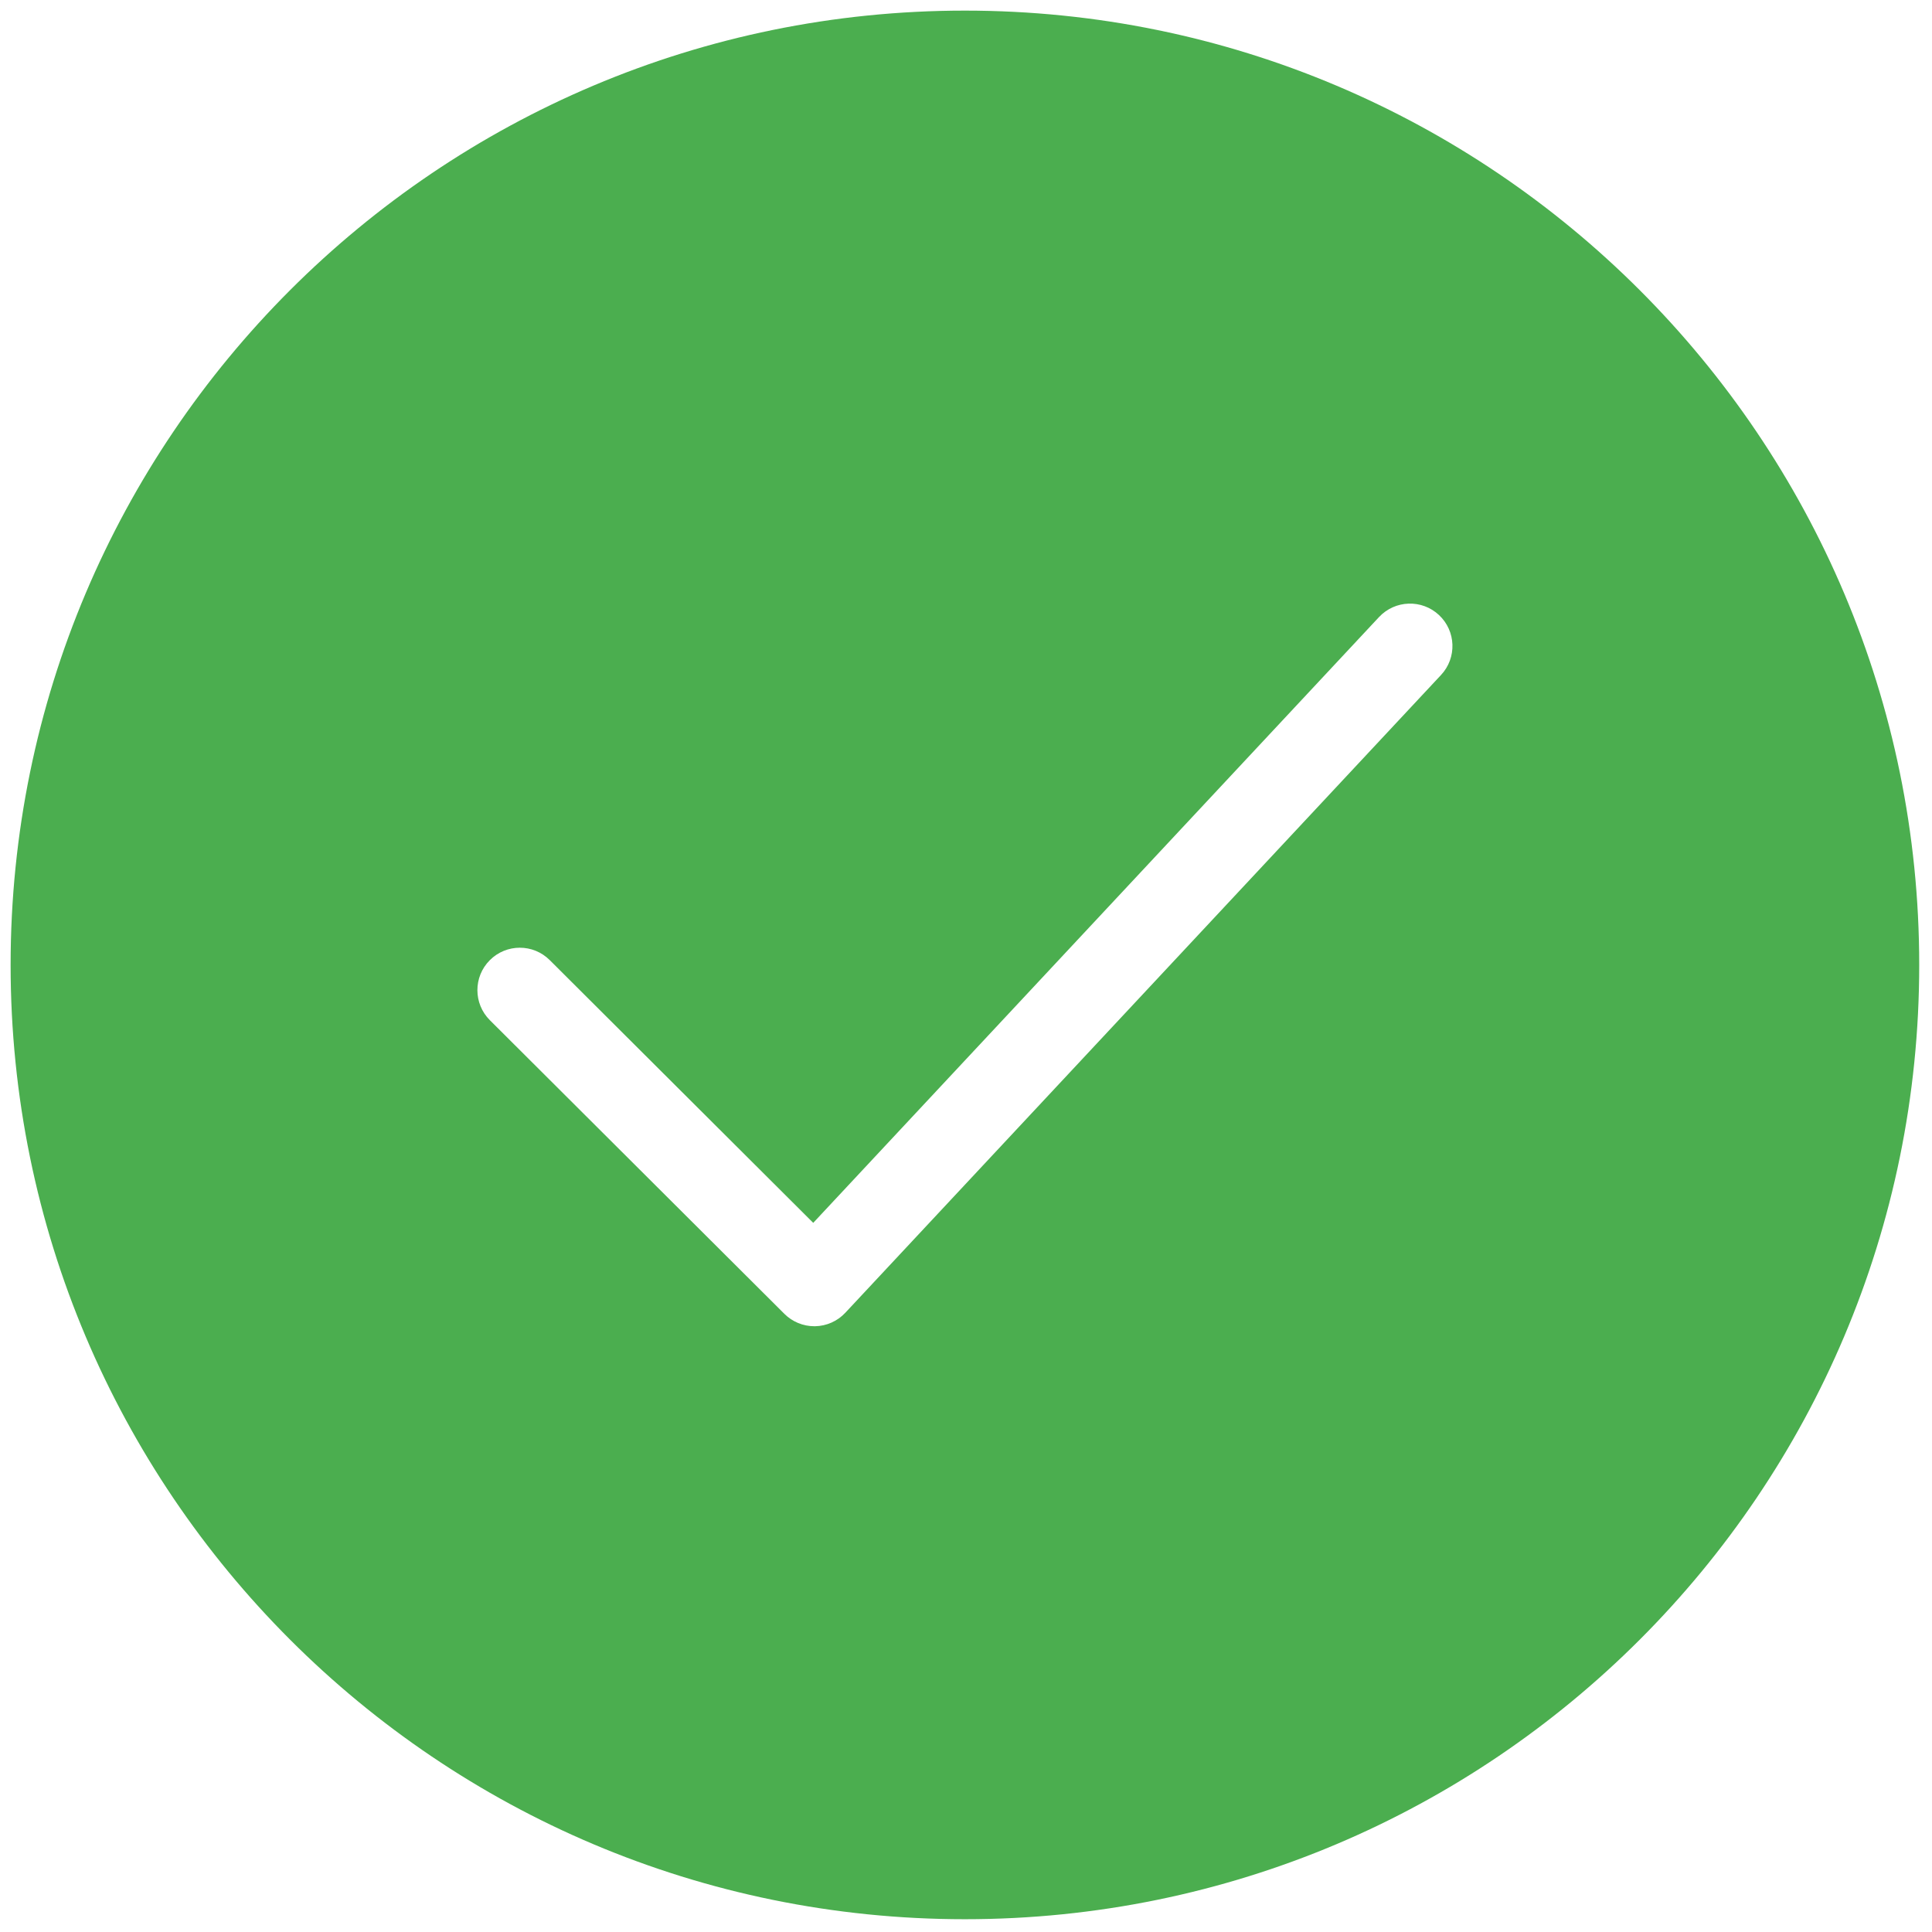
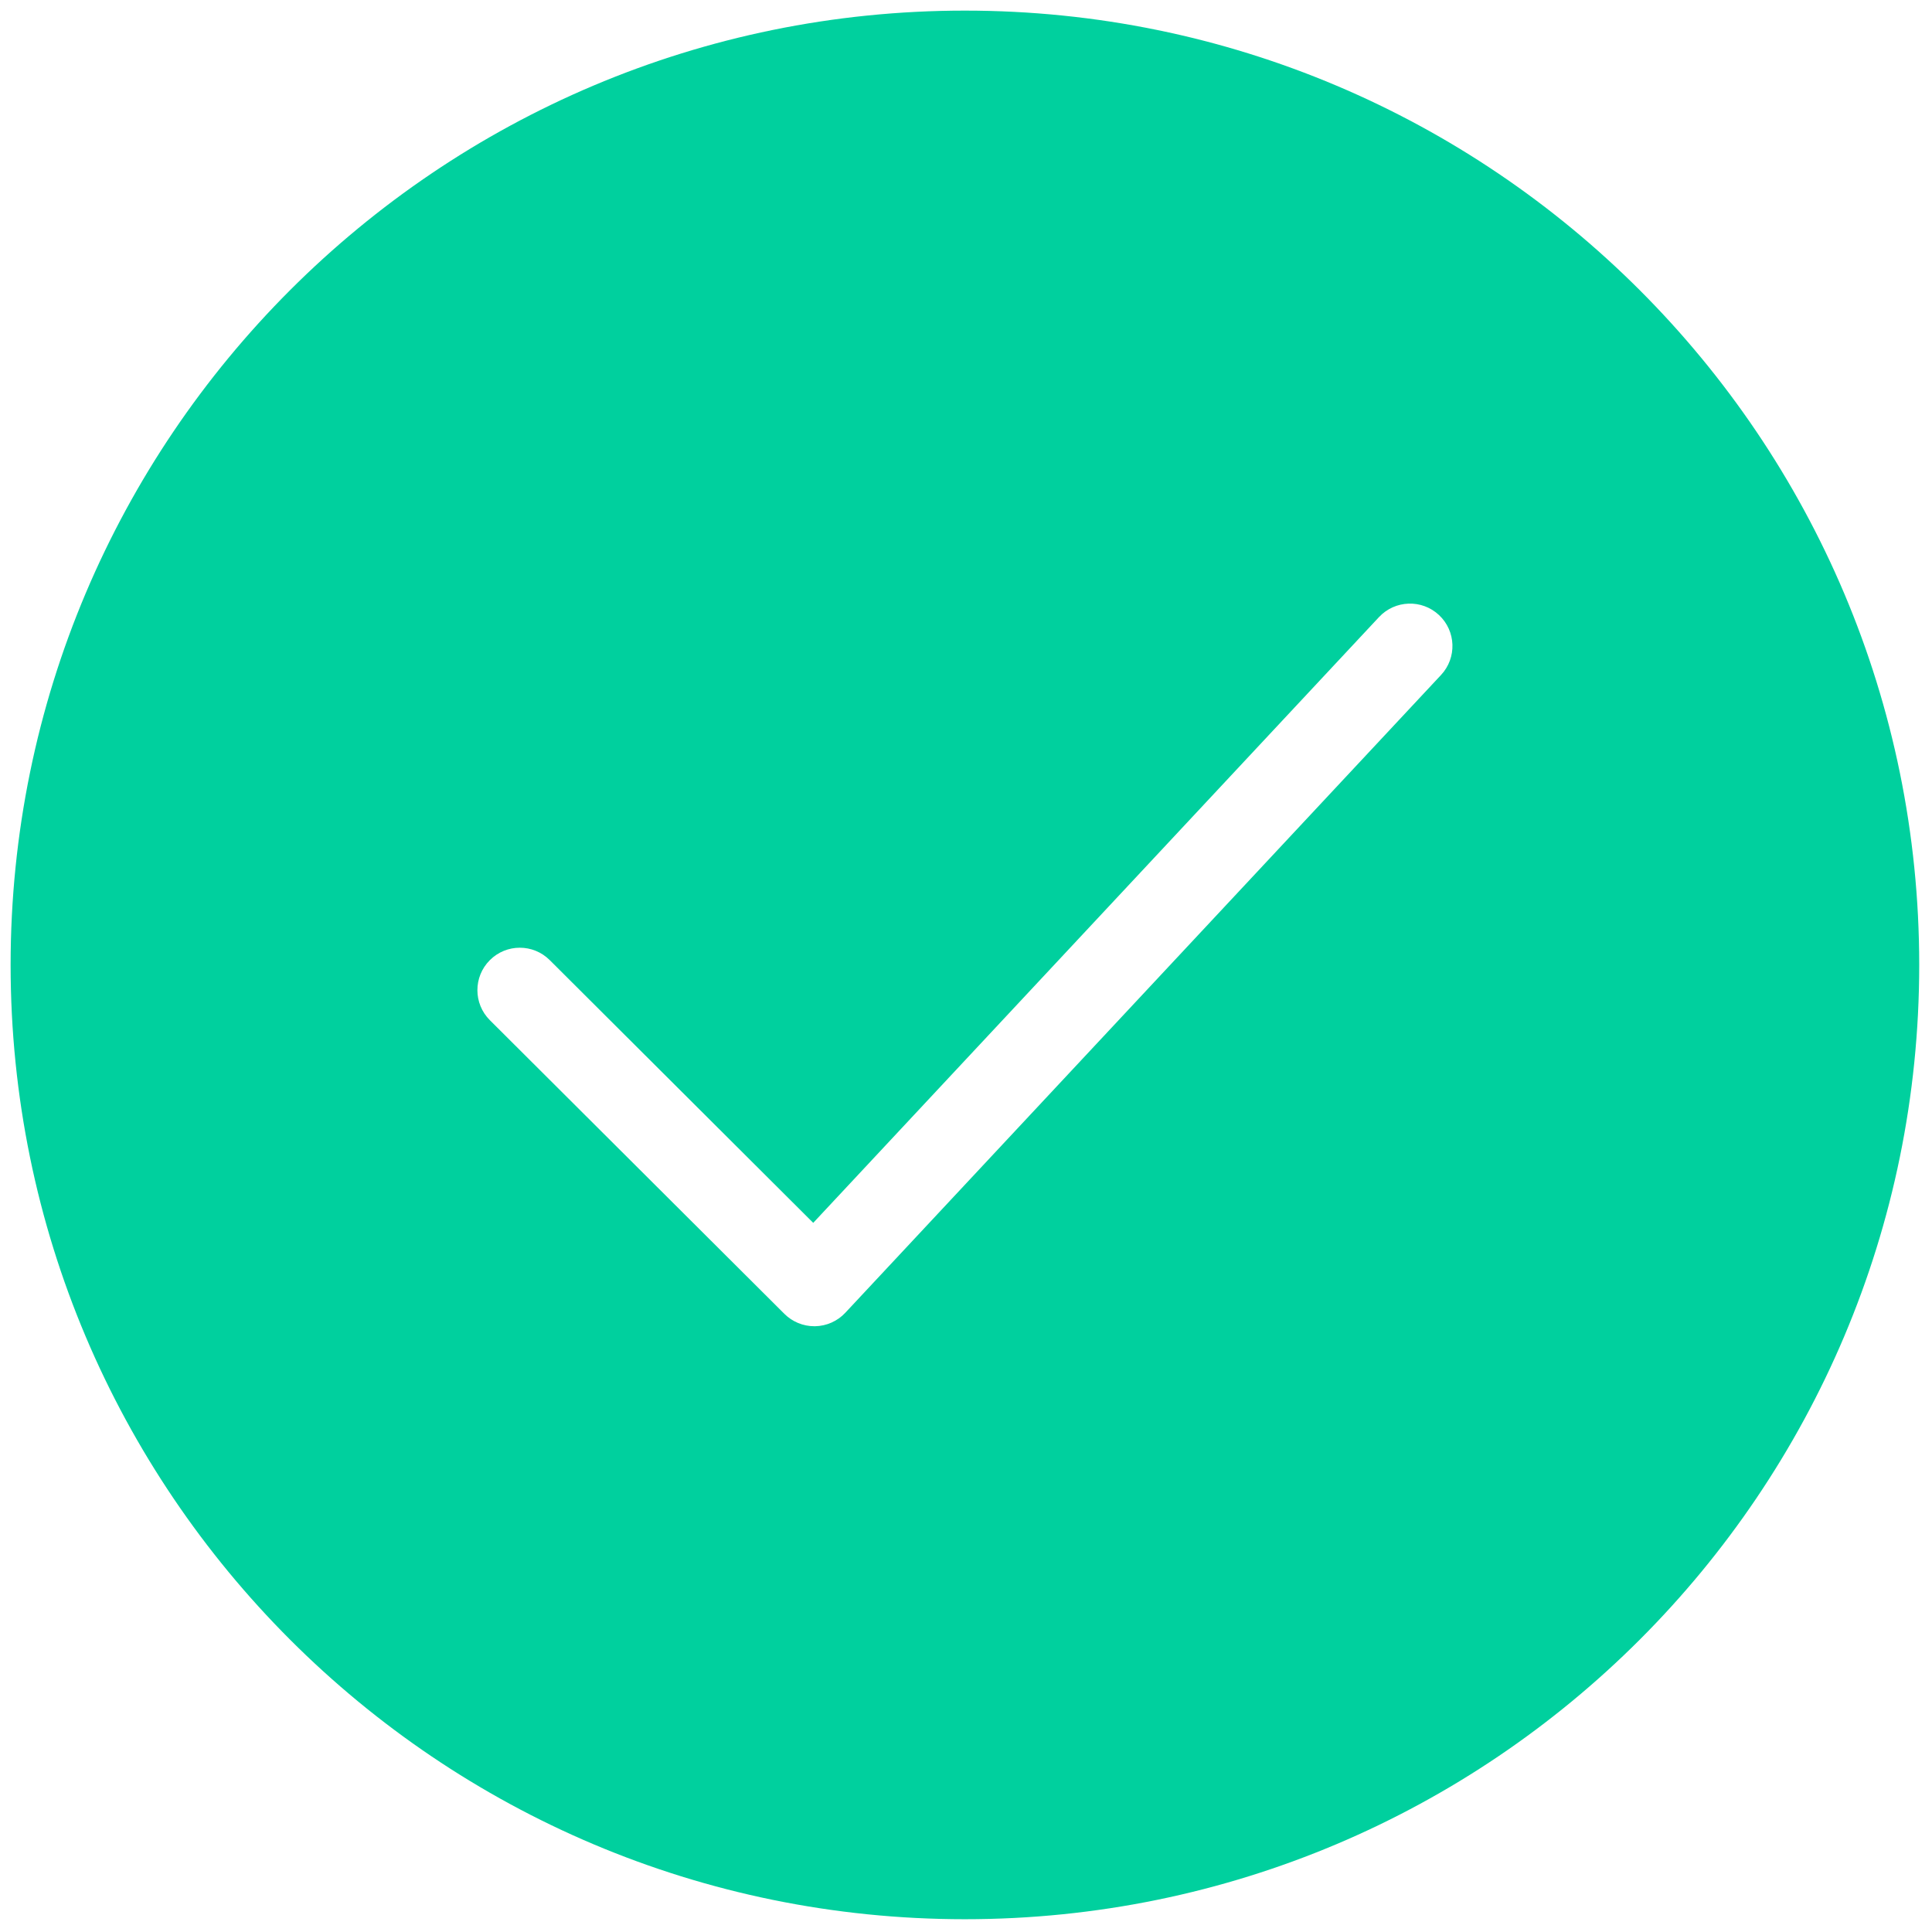
<svg xmlns="http://www.w3.org/2000/svg" version="1.1" width="256" height="256" viewBox="0 0 256 256" xml:space="preserve">
  <defs>
    </defs>
  <g style="stroke: none; stroke-width: 0; stroke-dasharray: none; stroke-linecap: butt; stroke-linejoin: miter; stroke-miterlimit: 10; fill: none; fill-rule: nonzero; opacity: 1;" transform="translate(1.406593 1.406593) scale(2.81 2.81)">
-     <circle cx="45" cy="45" r="45" style="stroke: none; stroke-width: 1; stroke-dasharray: none; stroke-linecap: butt; stroke-linejoin: miter; stroke-miterlimit: 10; fill: rgb(75,174,79); fill-rule: nonzero; opacity: 1;" transform="  matrix(1 0 0 1 0 0) " />
+     <circle cx="45" cy="45" r="45" style="stroke: none; stroke-width: 1; stroke-dasharray: none; stroke-linecap: butt; stroke-linejoin: miter; stroke-miterlimit: 10; fill: #00D09E; fill-rule: nonzero; opacity: 1;" transform="  matrix(1 0 0 1 0 0) " />
    <path d="M 37.899 62.038 c -0.529 0 -1.037 -0.21 -1.412 -0.584 L 22.599 47.606 c -0.782 -0.779 -0.784 -2.046 -0.004 -2.828 c 0.779 -0.783 2.046 -0.786 2.828 -0.004 l 12.424 12.389 l 26.68 -28.566 c 0.755 -0.807 2.021 -0.85 2.827 -0.096 c 0.808 0.754 0.851 2.02 0.097 2.827 L 39.36 61.403 c -0.37 0.396 -0.884 0.625 -1.426 0.635 C 37.923 62.038 37.911 62.038 37.899 62.038 z" style="stroke: none; stroke-width: 1; stroke-dasharray: none; stroke-linecap: butt; stroke-linejoin: miter; stroke-miterlimit: 10; fill: rgb(255,255,255); fill-rule: nonzero; opacity: 1;" transform=" matrix(1 0 0 1 0 0) " stroke-linecap="round" />
  </g>
</svg>
